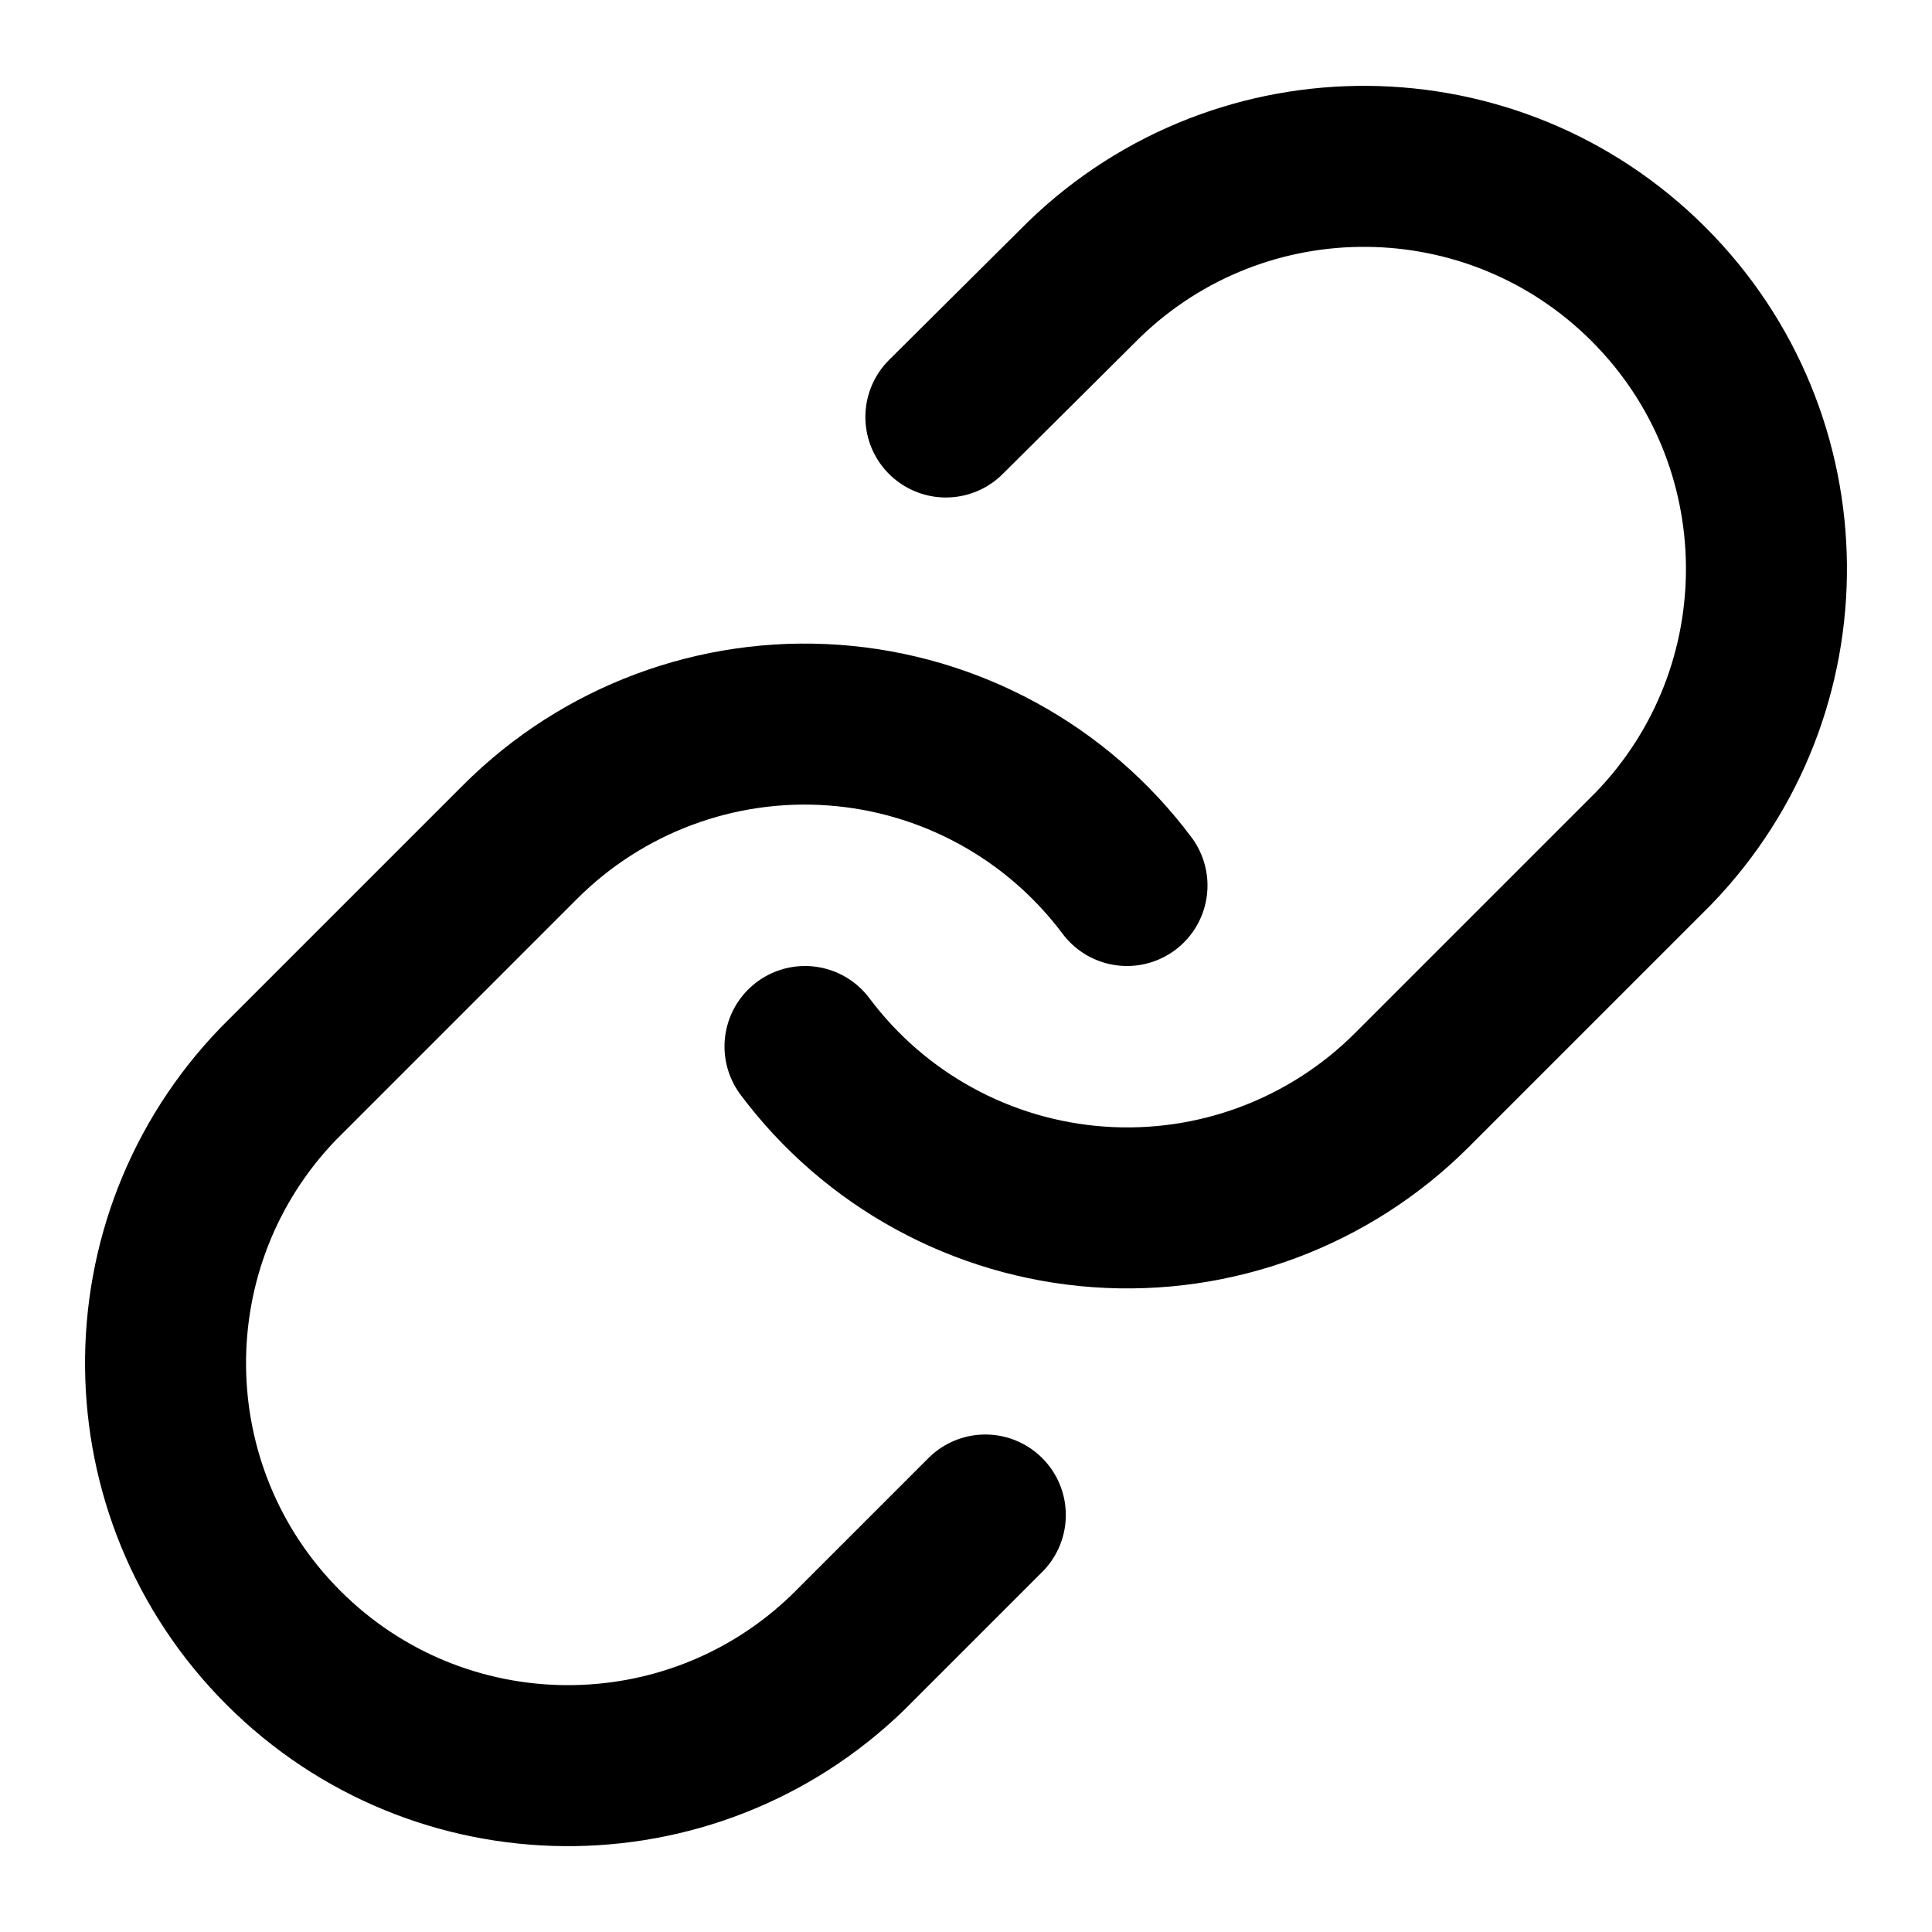
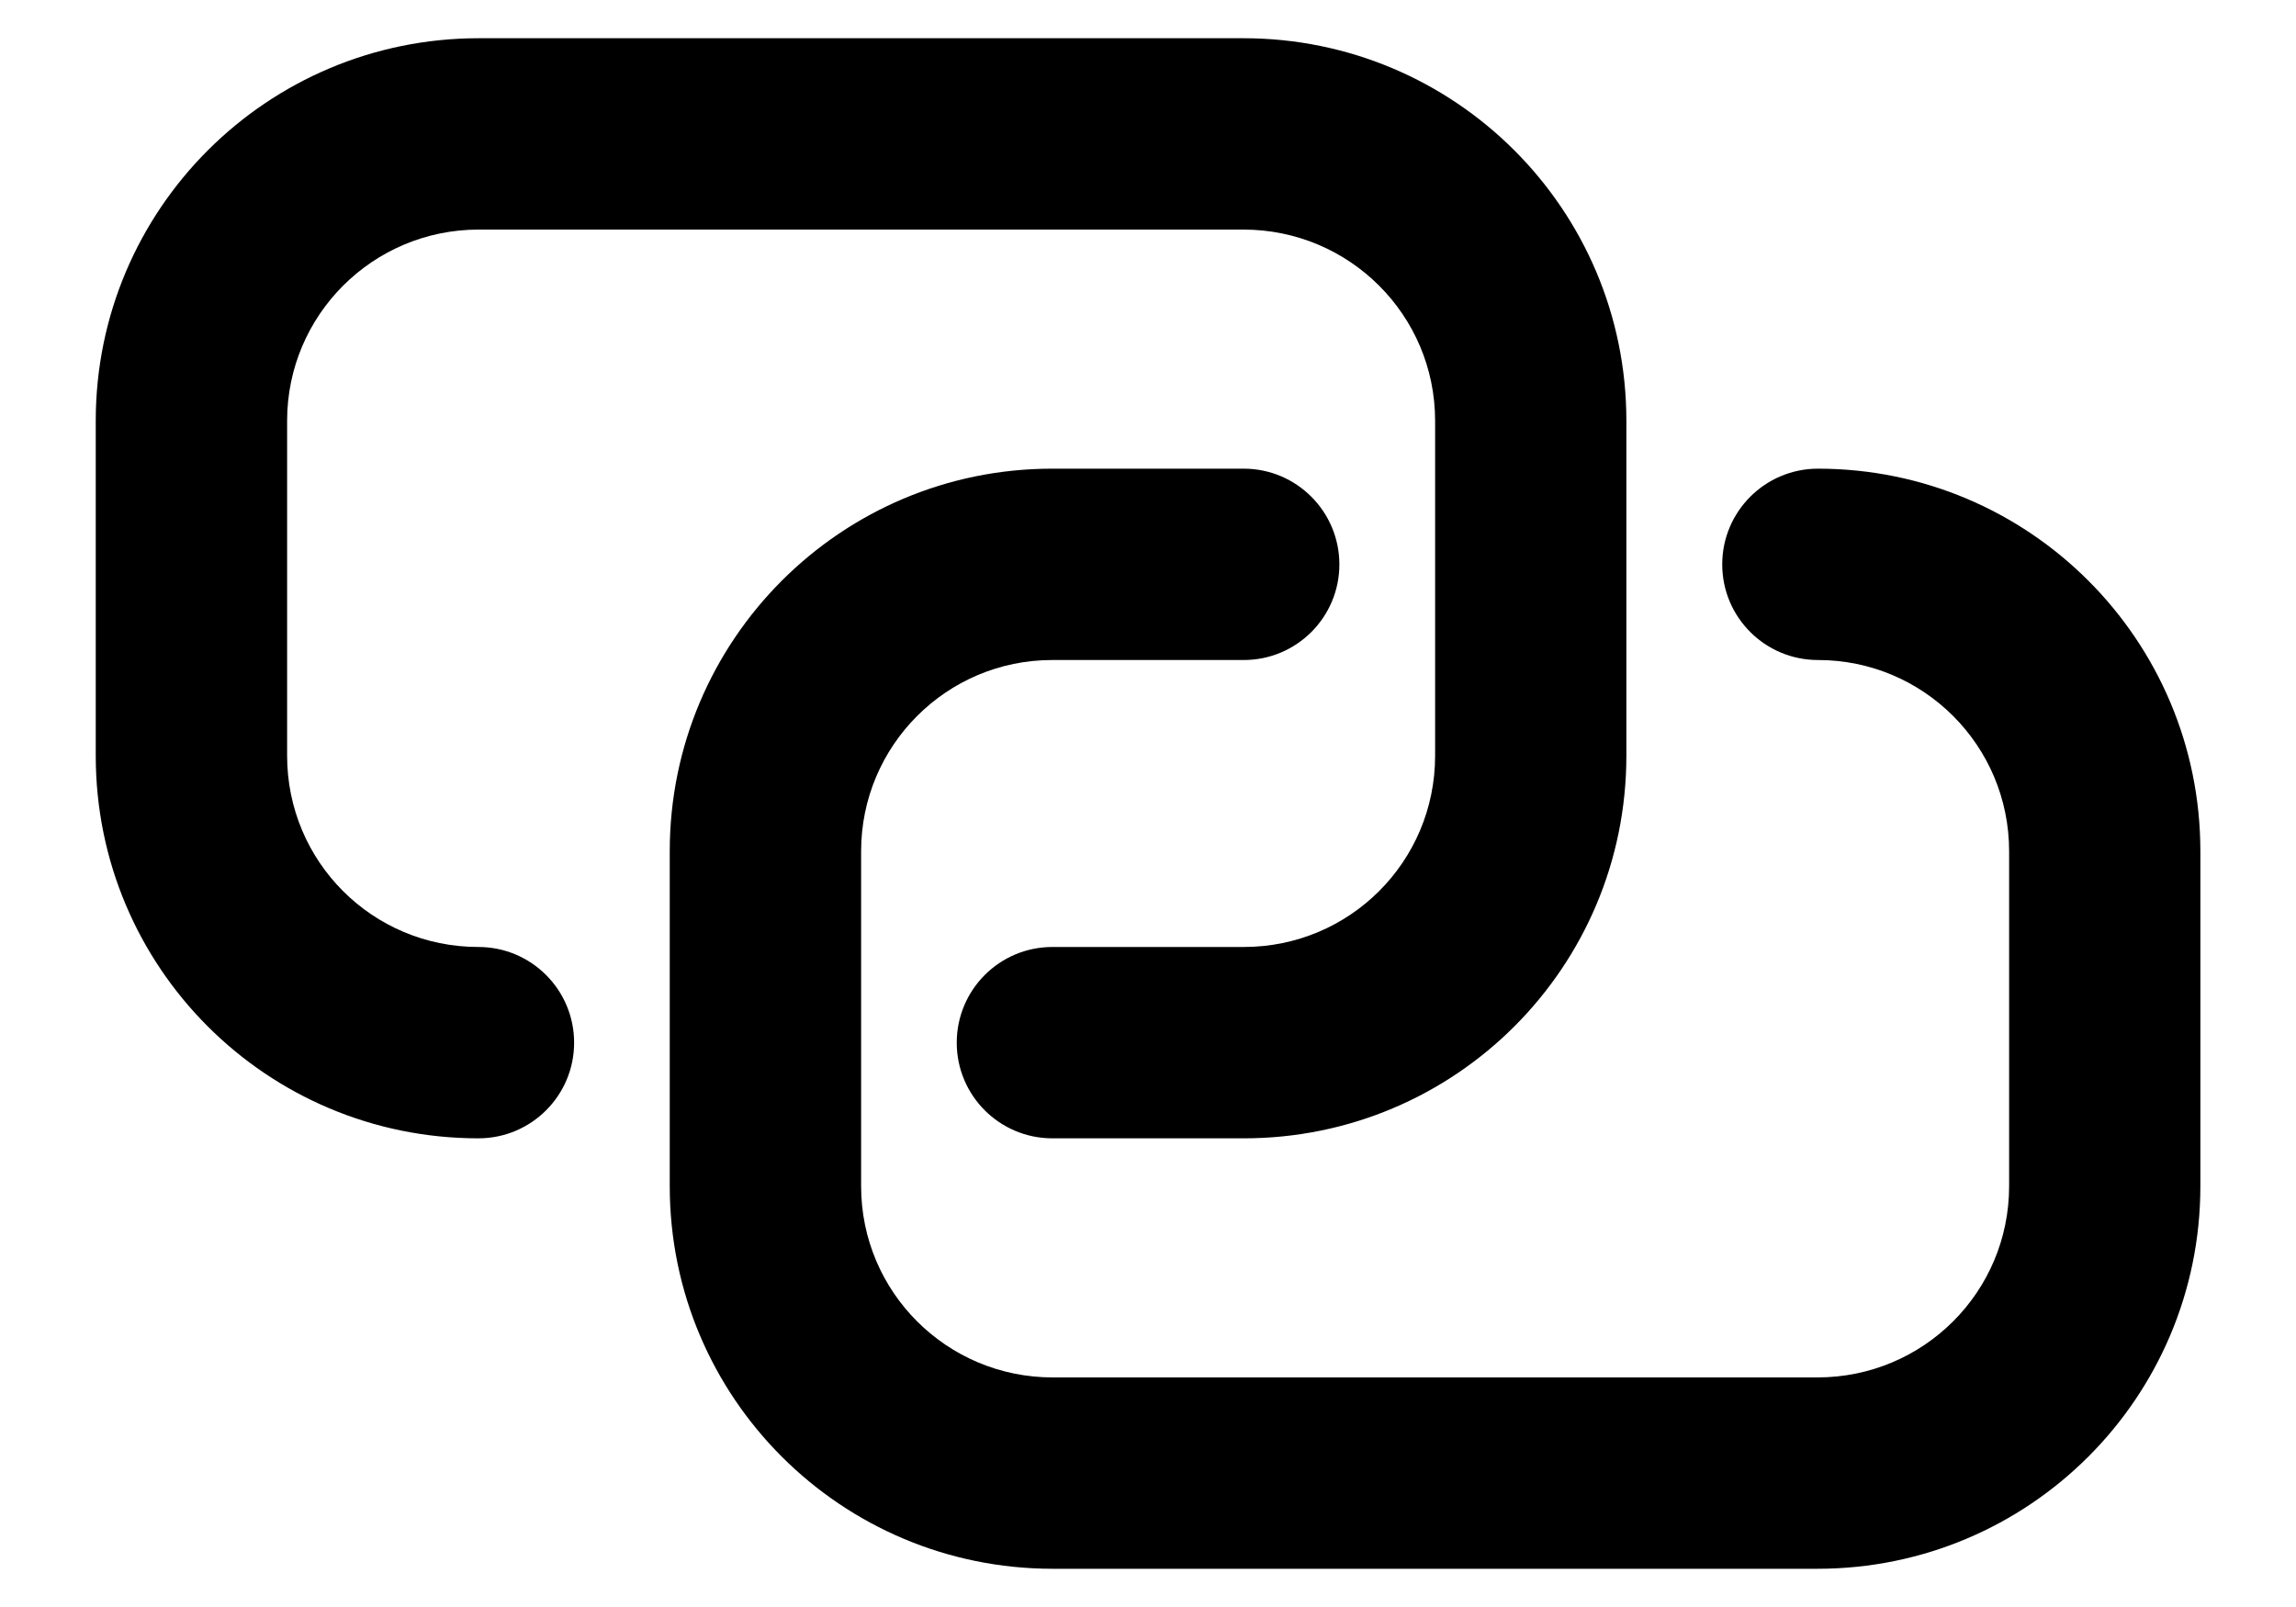
- <svg xmlns="http://www.w3.org/2000/svg" fill="none" height="24" stroke="currentColor" stroke-linecap="round" stroke-linejoin="round" stroke-width="2" viewBox="0 0 24 24" width="24">
-   <path d="M10 13a5 5 0 0 0 7.54.54l3-3a5 5 0 0 0-7.07-7.07l-1.72 1.71" />
-   <path d="M14 11a5 5 0 0 0-7.54-.54l-3 3a5 5 0 0 0 7.07 7.07l1.71-1.71" />
+ <svg xmlns="http://www.w3.org/2000/svg" width="20" height="14" viewBox="0 0 20 14" fill="none">
+   <path fill-rule="evenodd" clip-rule="evenodd" d="M2.501 6.584C2.501 7.506 3.244 8.25 4.167 8.25C4.628 8.25 5.001 8.623 5.001 9.084C5.001 9.544 4.628 9.917 4.167 9.917C2.324 9.917 0.834 8.427 0.834 6.584V3.666C0.834 1.825 2.327 0.333 4.17 0.333H10.831C12.674 0.333 14.167 1.824 14.167 3.666V6.584C14.167 8.426 12.678 9.917 10.834 9.917H9.167C8.707 9.917 8.334 9.544 8.334 9.084C8.334 8.623 8.707 8.25 9.167 8.25H10.834C11.757 8.25 12.501 7.506 12.501 6.584V3.666C12.501 2.745 11.754 2 10.831 2H4.17C3.247 2 2.501 2.746 2.501 3.666V6.584ZM17.501 7.416C17.501 6.495 16.756 5.75 15.836 5.75C15.375 5.75 15.002 5.377 15.002 4.917C15.002 4.457 15.375 4.083 15.836 4.083C17.676 4.083 19.167 5.575 19.167 7.416V10.334C19.167 12.175 17.675 13.667 15.831 13.667H9.17C7.327 13.667 5.834 12.176 5.834 10.334V7.416C5.834 5.576 7.325 4.083 9.165 4.083H10.834C11.294 4.083 11.667 4.457 11.667 4.917C11.667 5.377 11.294 5.75 10.834 5.75H9.165C8.246 5.75 7.501 6.496 7.501 7.416V10.334C7.501 11.255 8.247 12 9.17 12H15.831C16.755 12 17.501 11.255 17.501 10.334V7.416Z" fill="currentColor" />
</svg>
